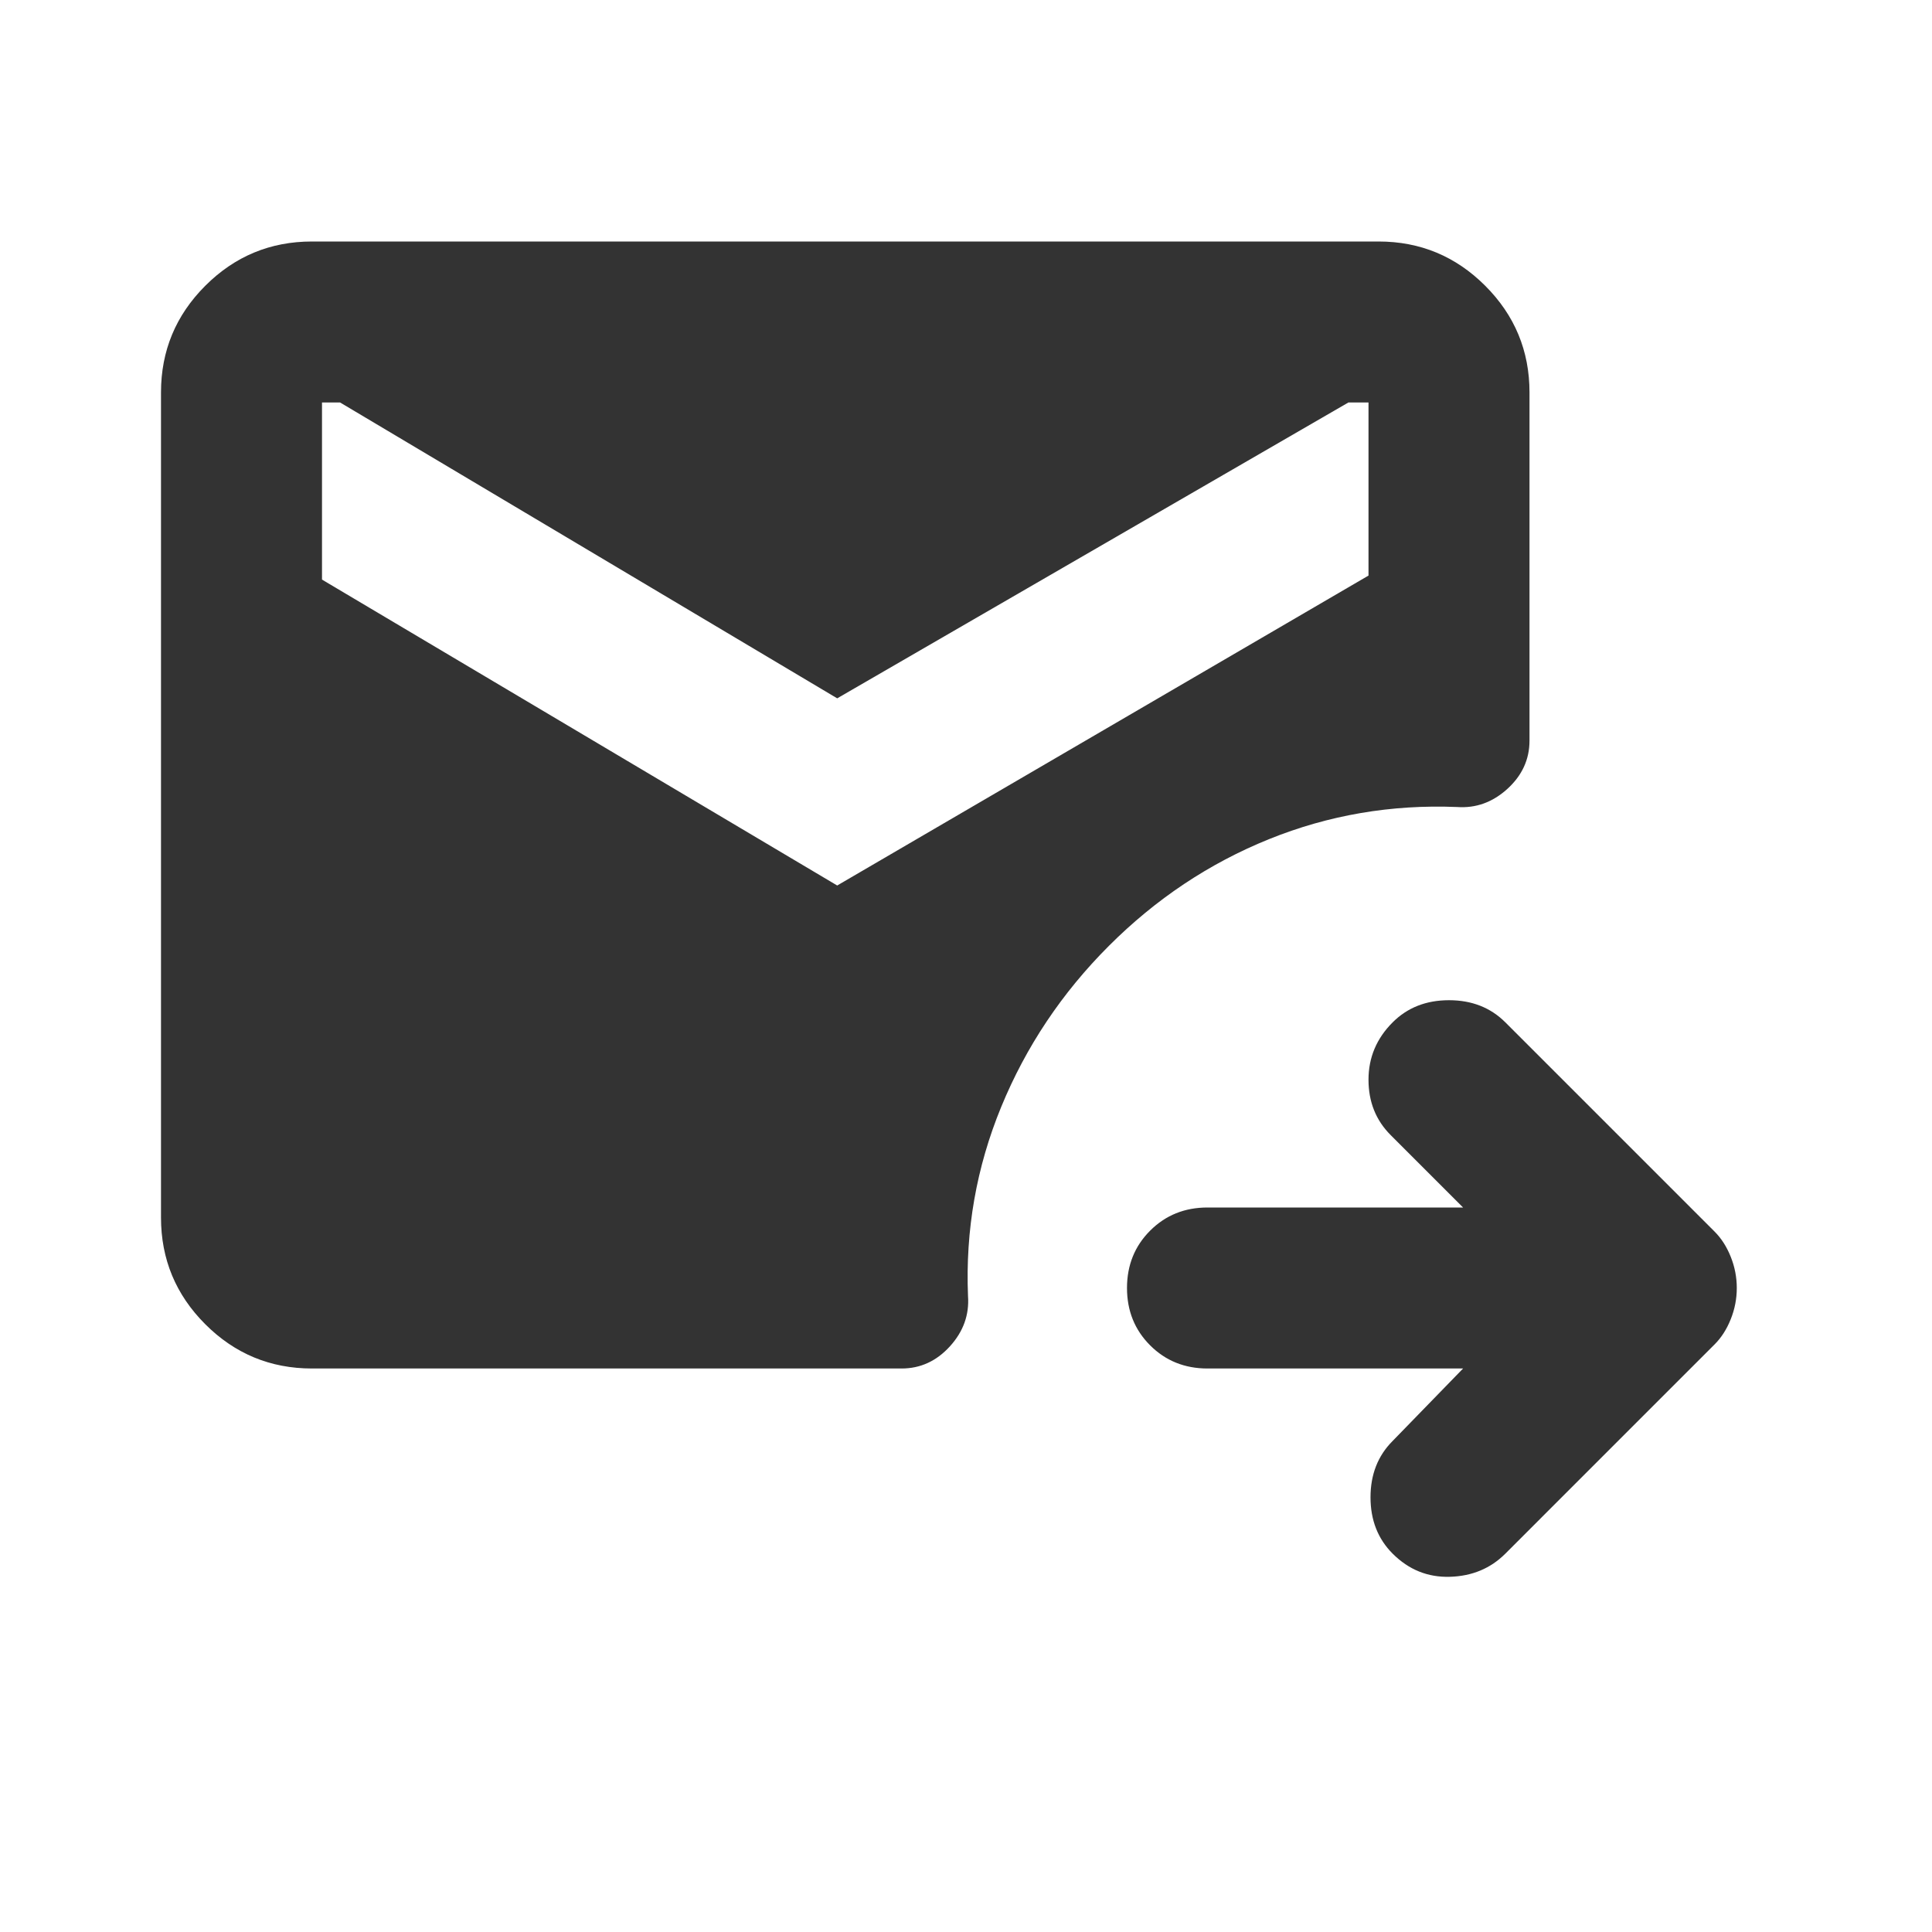
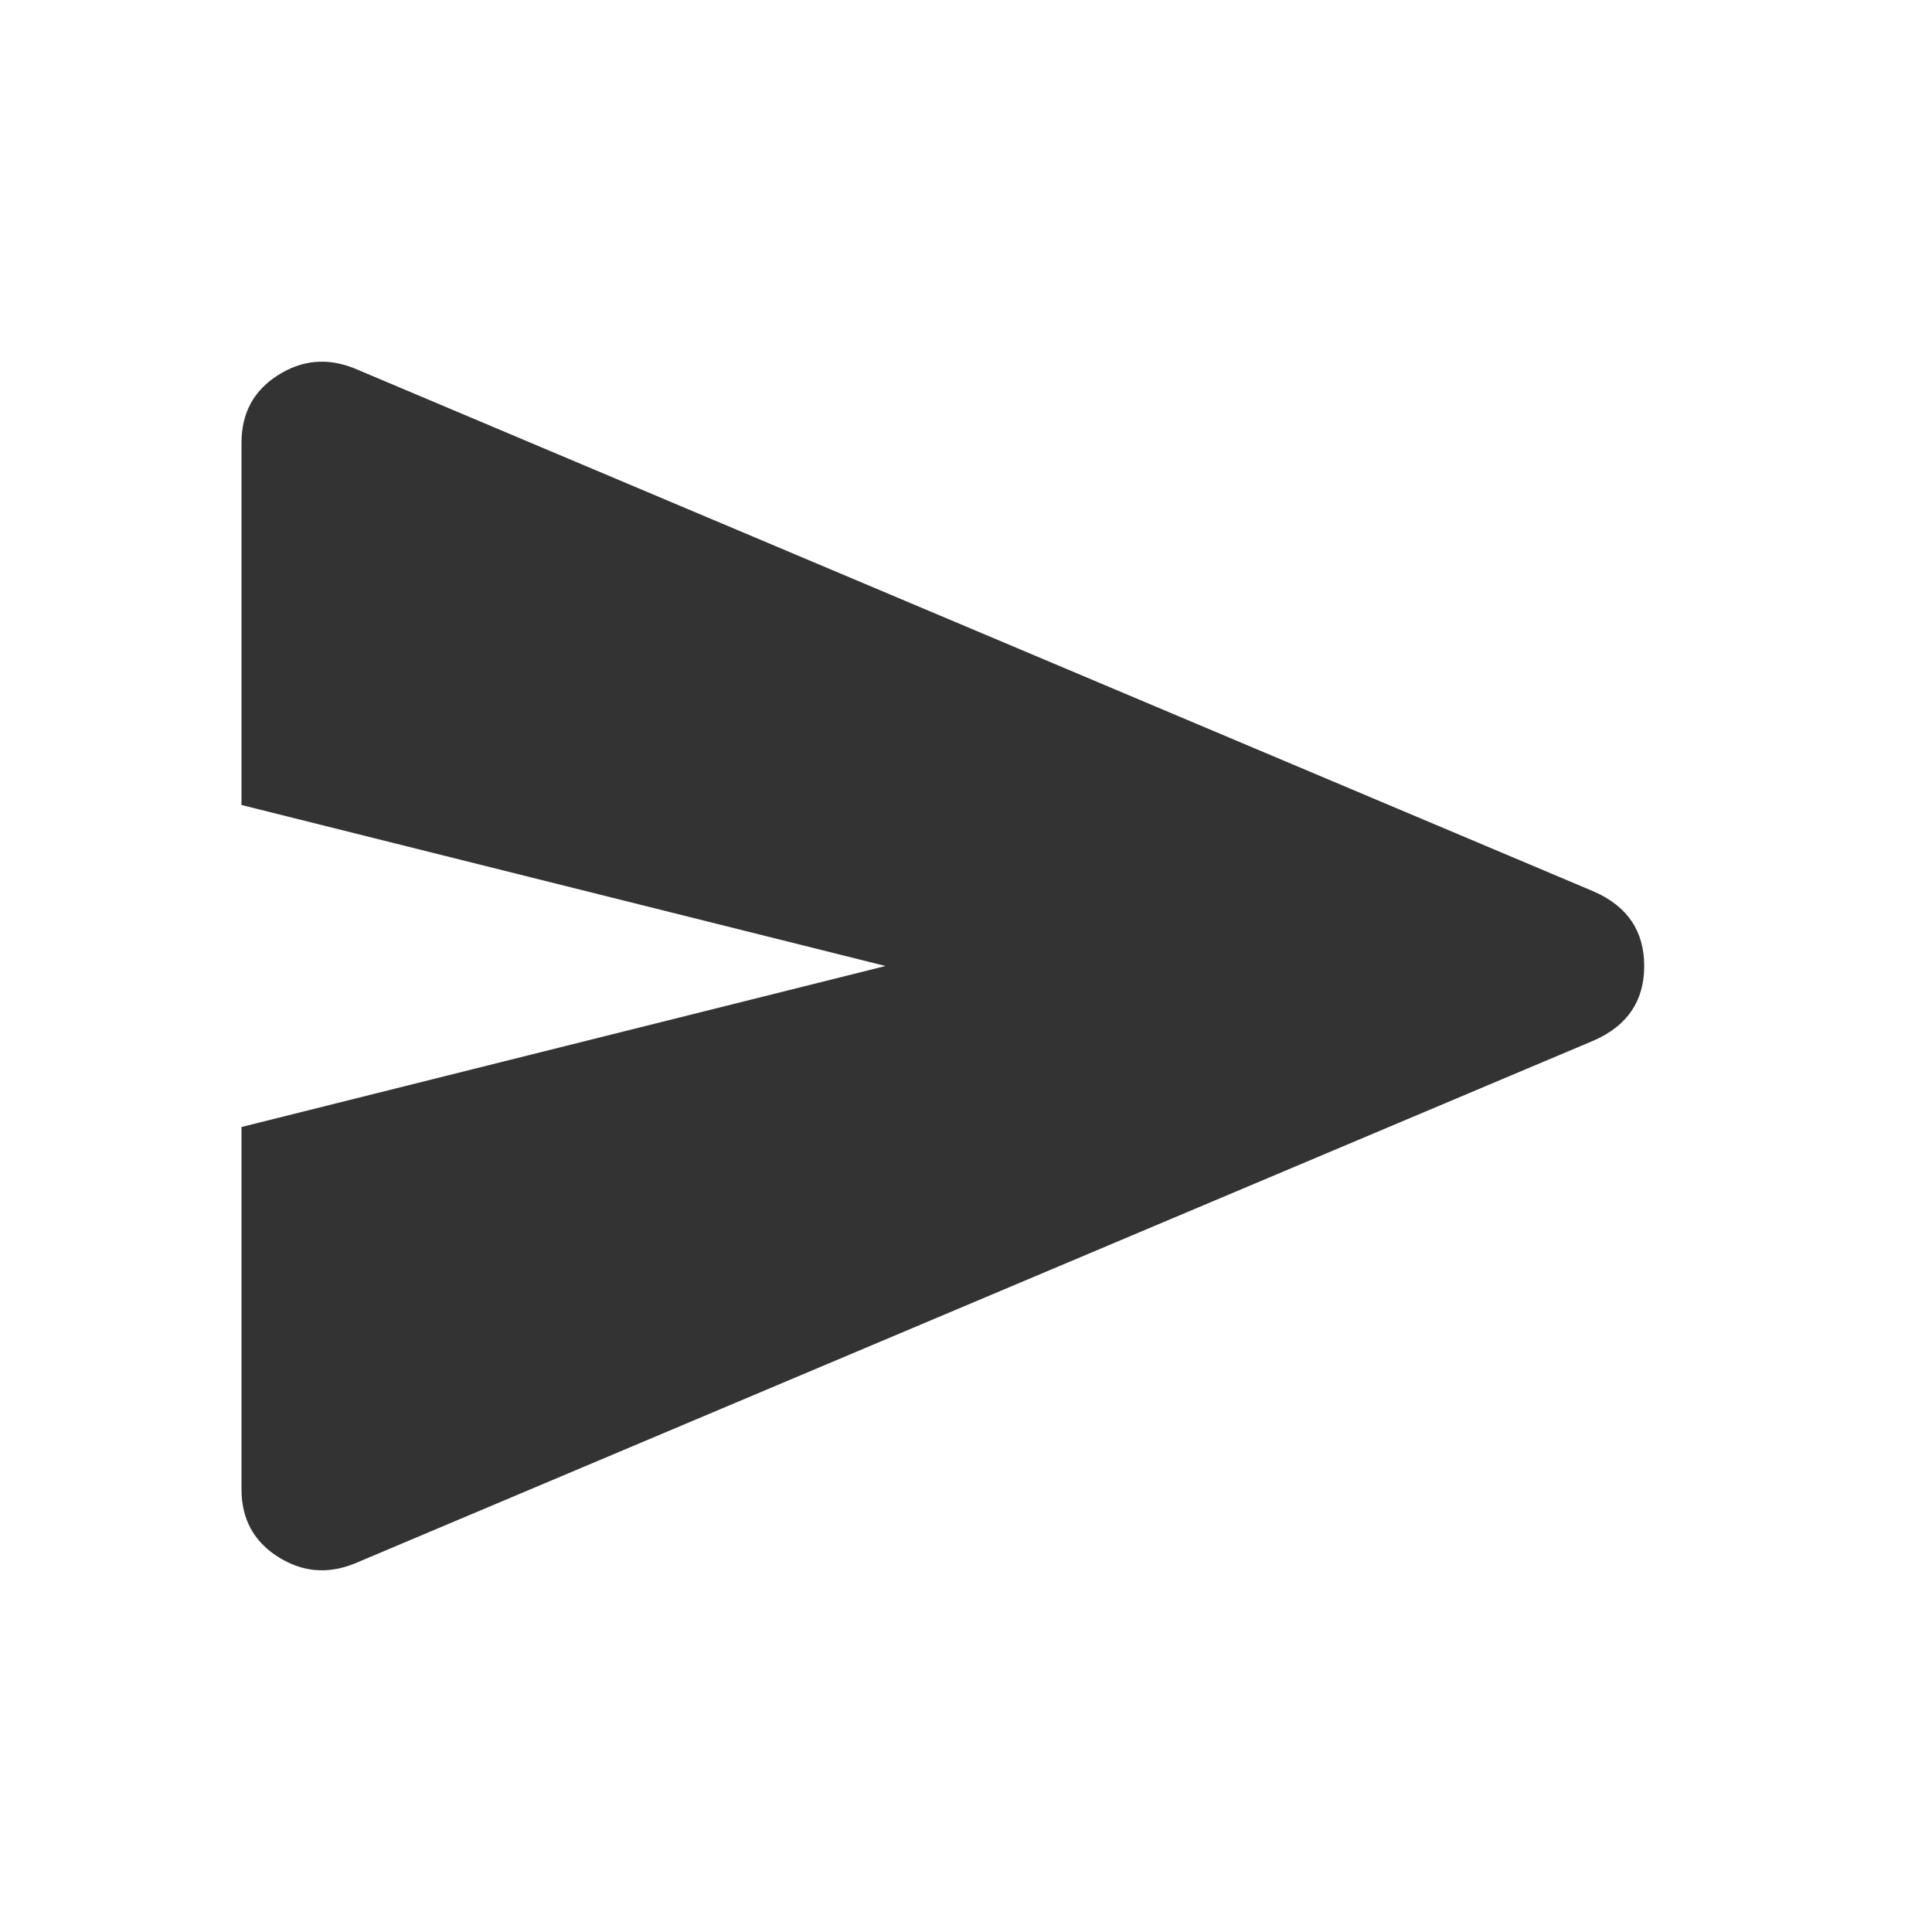
<svg xmlns="http://www.w3.org/2000/svg" height="24px" viewBox="0 -960 960 960" width="24px" fill="#333">
-   <path d="M727-280H600q-17 0-28.5-11.5T560-320q0-17 11.5-28.5T600-360h127l-36-36q-11-11-11-27.5t12-28.5q11-11 28-11t28 11l104 104q5 5 8 12.5t3 15.5q0 8-3 15.5t-8 12.5L748-188q-11 11-27.5 11.5T692-188q-11-11-11-28t11-28l35-36ZM416-520l264-154v-86h-10L416-613 169-760h-9v88l256 152ZM155-280q-31 0-53-22t-22-53v-410q0-31 22-53t53-22h530q31 0 53 22t22 53v173q0 14-11 24t-25 9q-49-2-93.5 16T551-490q-35 35-53.5 80T481-316q1 14-9 25t-24 11H155Z" />
+   <path d="M176-183q-20 8-38-3.5T120-220v-180l320-80-320-80v-180q0-22 18-33.5t38-3.5l616 260q25 11 25 37t-25 37L176-183Z" />
</svg>
